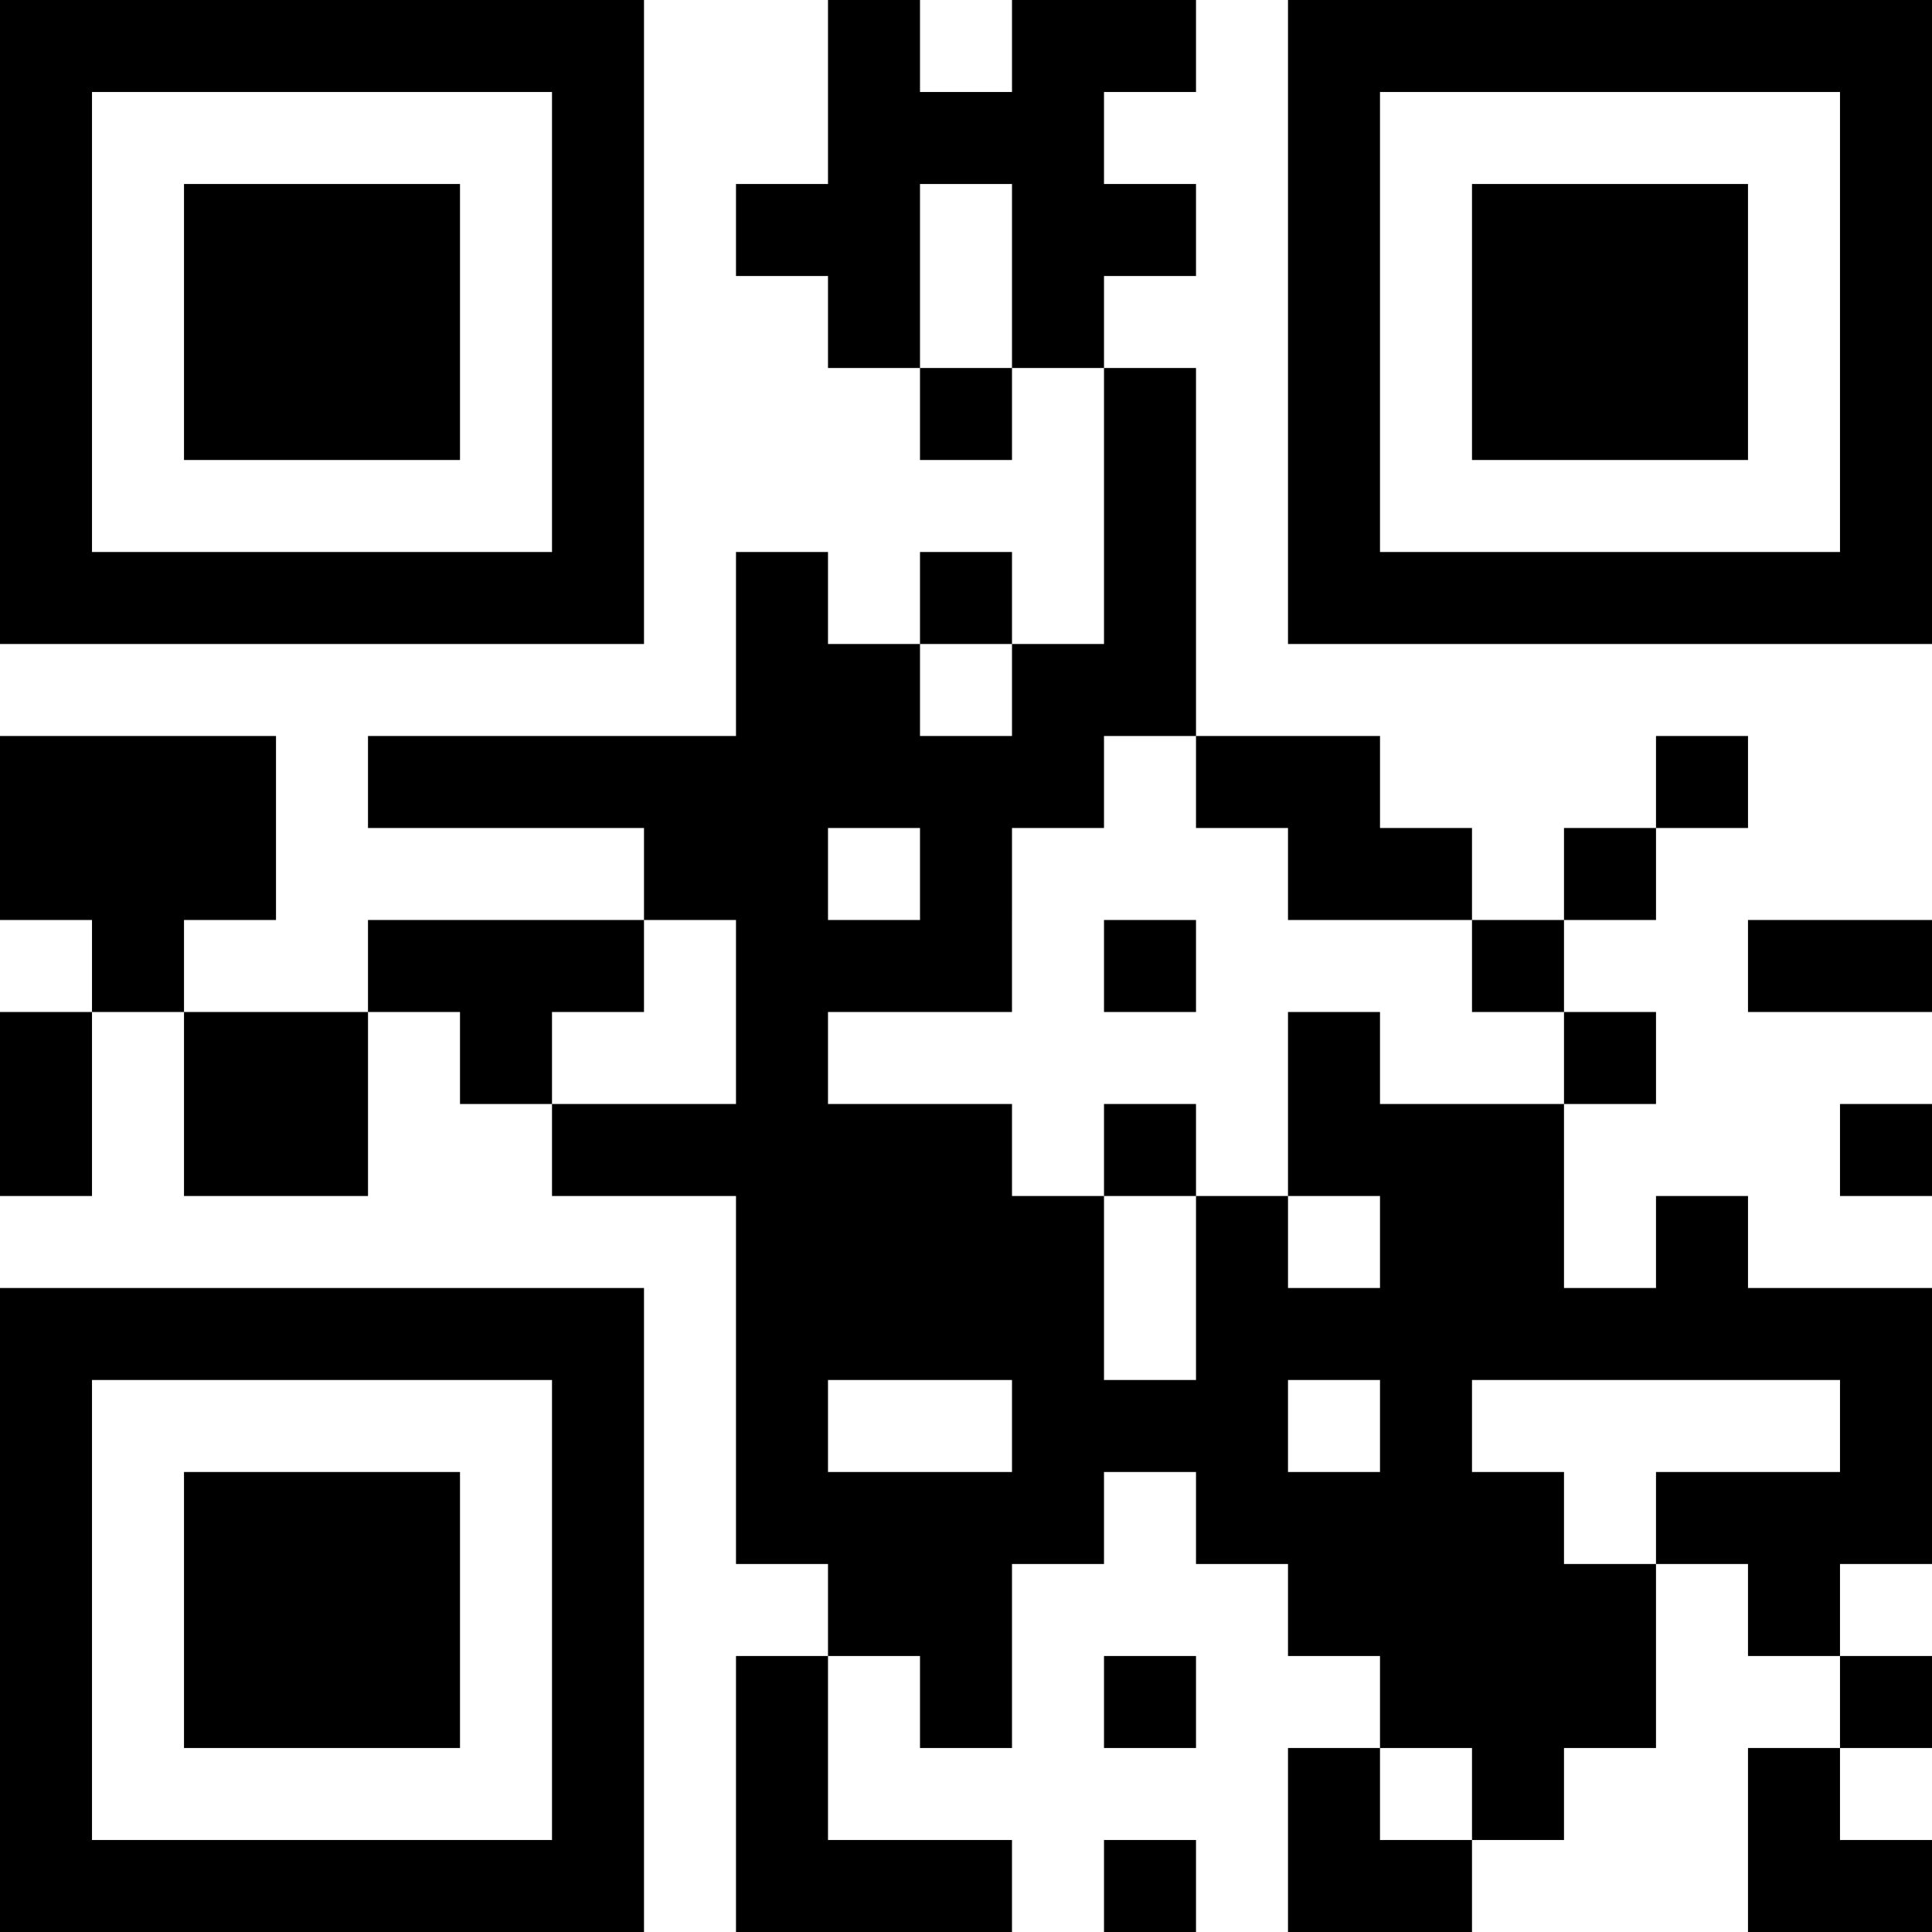
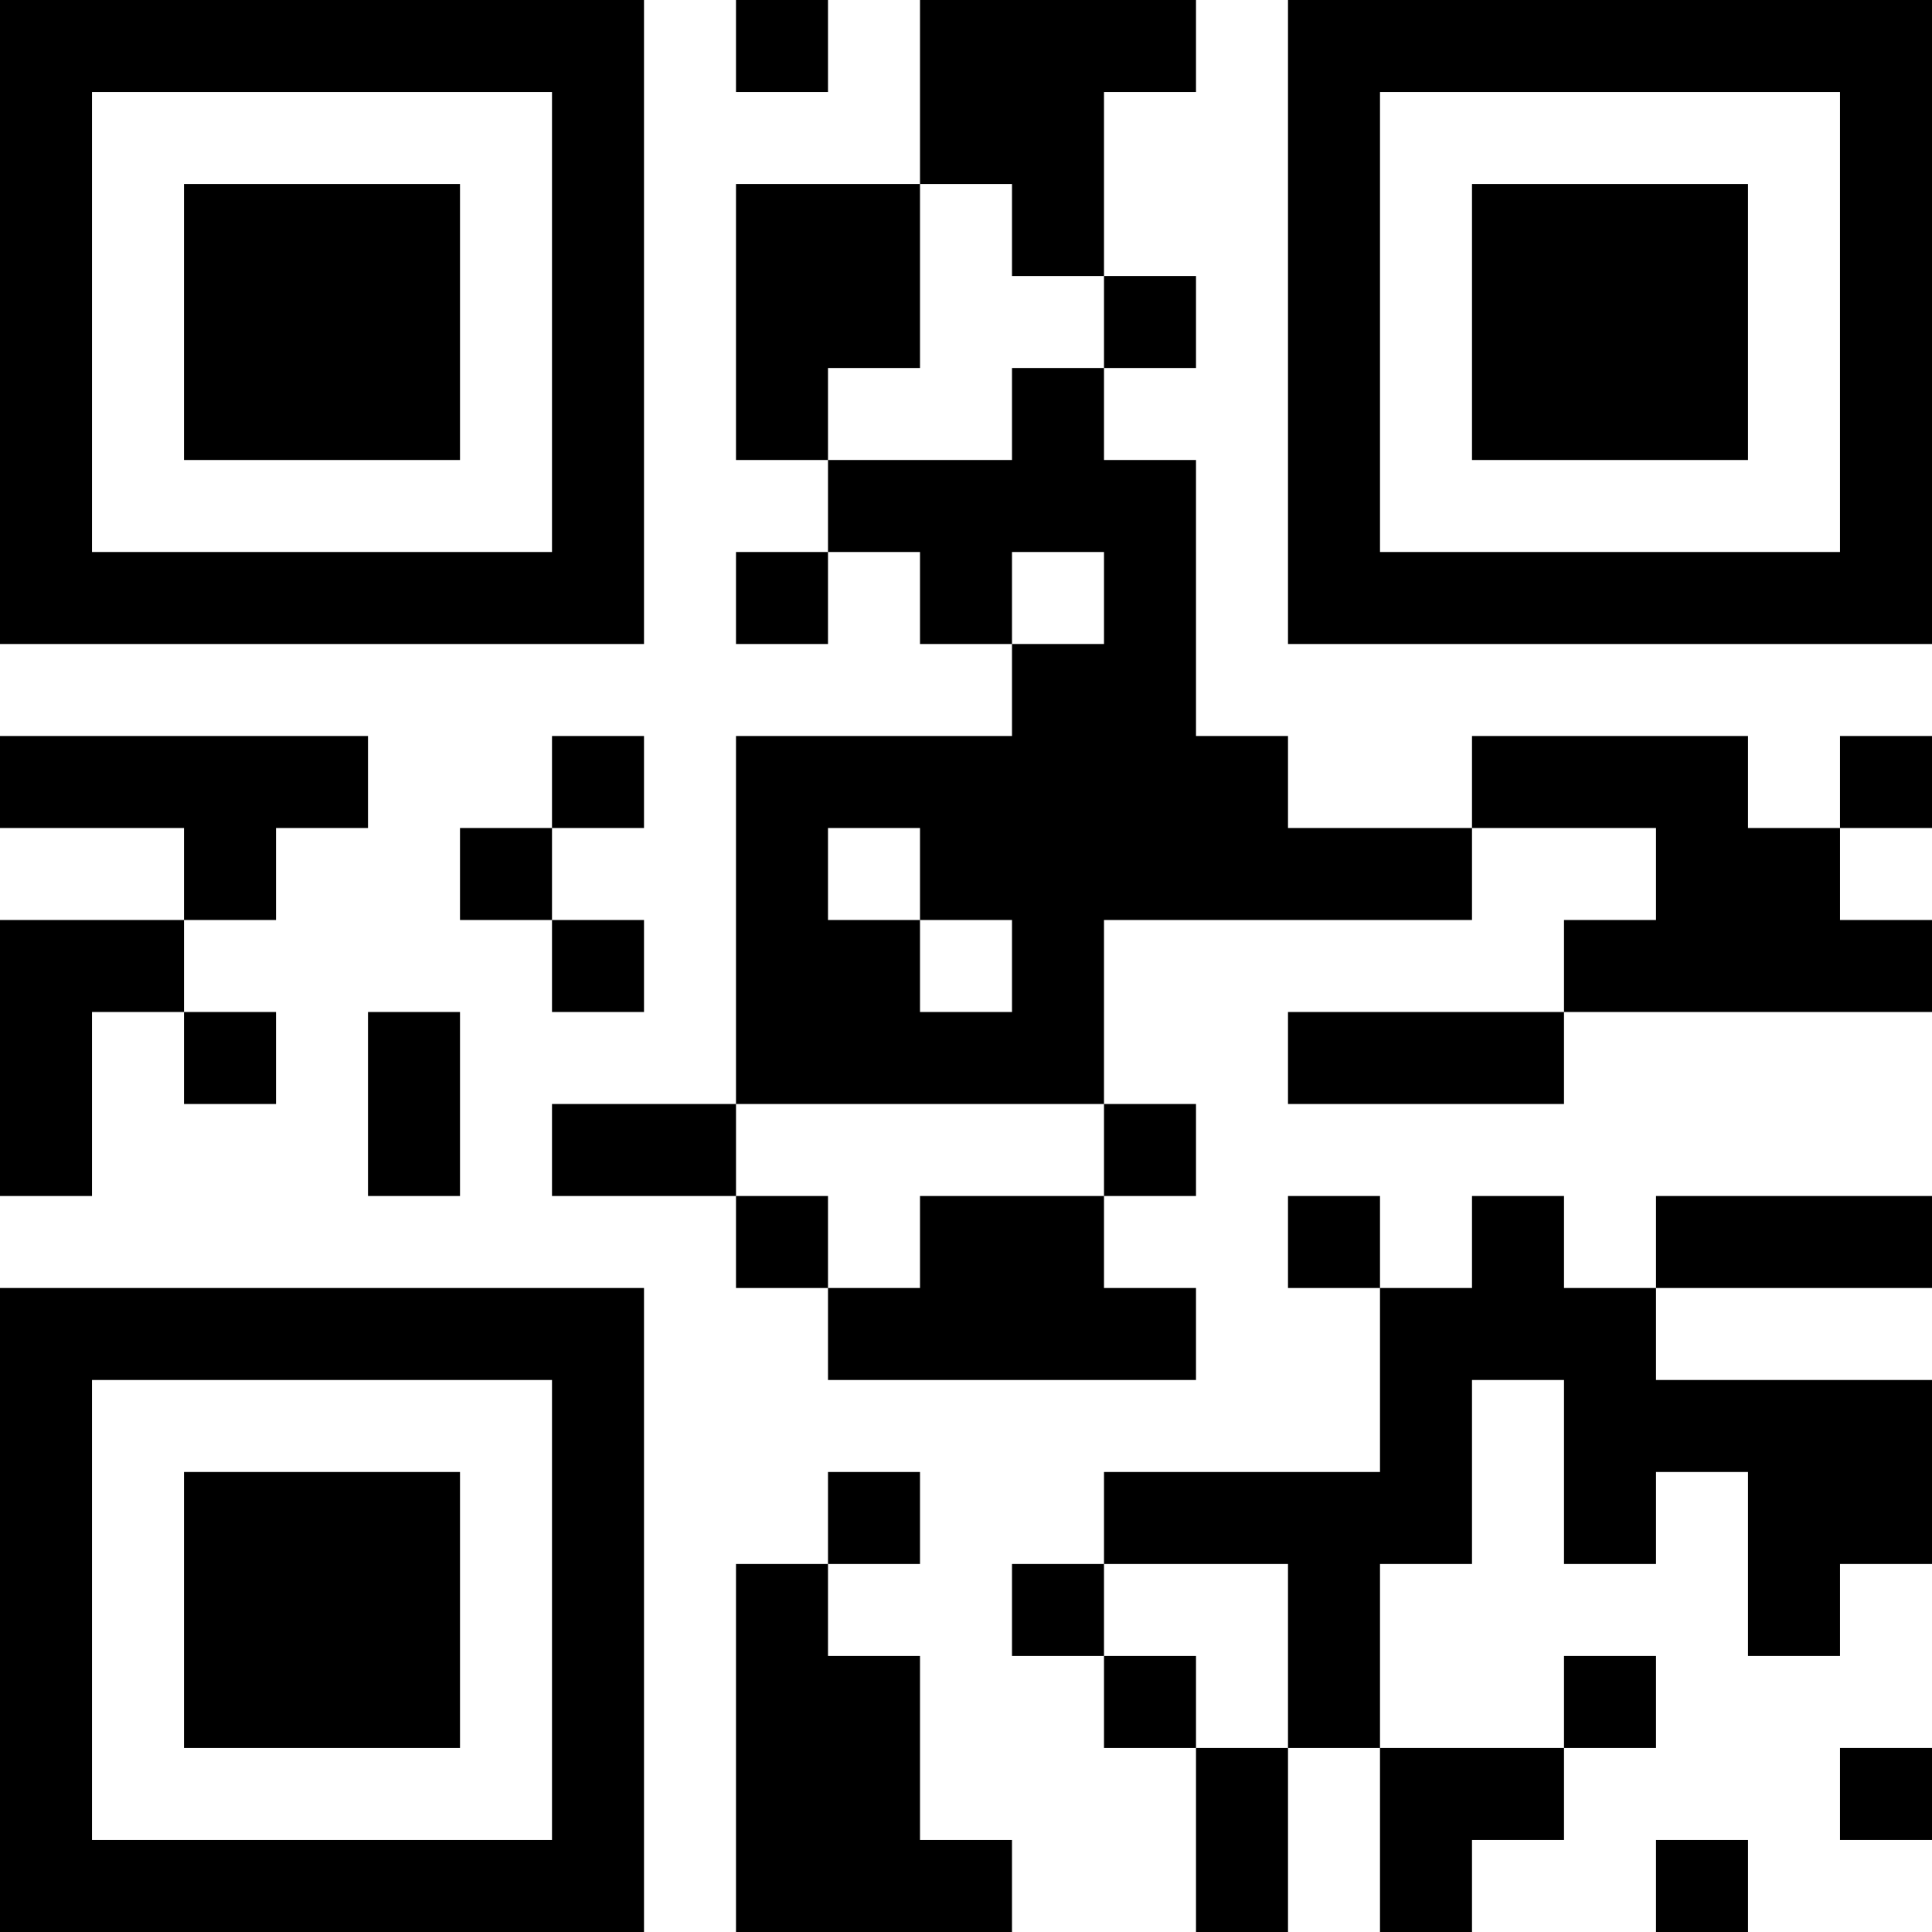
<svg xmlns="http://www.w3.org/2000/svg" viewBox="0 0 200 200">
-   <path d="M 0 0 h 66.667 v 9.524 h -66.667 z M 85.714 0 h 9.524 v 9.524 h -9.524 z M 104.762 0 h 19.048 v 9.524 h -19.048 z M 133.333 0 h 66.667 v 9.524 h -66.667 z M 0 9.524 h 9.524 v 9.524 h -9.524 z M 57.143 9.524 h 9.524 v 9.524 h -9.524 z M 85.714 9.524 h 28.571 v 9.524 h -28.571 z M 133.333 9.524 h 9.524 v 9.524 h -9.524 z M 190.476 9.524 h 9.524 v 9.524 h -9.524 z M 0 19.048 h 9.524 v 9.524 h -9.524 z M 19.048 19.048 h 28.571 v 9.524 h -28.571 z M 57.143 19.048 h 9.524 v 9.524 h -9.524 z M 76.19 19.048 h 19.048 v 9.524 h -19.048 z M 104.762 19.048 h 19.048 v 9.524 h -19.048 z M 133.333 19.048 h 9.524 v 9.524 h -9.524 z M 152.381 19.048 h 28.571 v 9.524 h -28.571 z M 190.476 19.048 h 9.524 v 9.524 h -9.524 z M 0 28.571 h 9.524 v 9.524 h -9.524 z M 19.048 28.571 h 28.571 v 9.524 h -28.571 z M 57.143 28.571 h 9.524 v 9.524 h -9.524 z M 85.714 28.571 h 9.524 v 9.524 h -9.524 z M 104.762 28.571 h 9.524 v 9.524 h -9.524 z M 133.333 28.571 h 9.524 v 9.524 h -9.524 z M 152.381 28.571 h 28.571 v 9.524 h -28.571 z M 190.476 28.571 h 9.524 v 9.524 h -9.524 z M 0 38.095 h 9.524 v 9.524 h -9.524 z M 19.048 38.095 h 28.571 v 9.524 h -28.571 z M 57.143 38.095 h 9.524 v 9.524 h -9.524 z M 95.238 38.095 h 9.524 v 9.524 h -9.524 z M 114.286 38.095 h 9.524 v 9.524 h -9.524 z M 133.333 38.095 h 9.524 v 9.524 h -9.524 z M 152.381 38.095 h 28.571 v 9.524 h -28.571 z M 190.476 38.095 h 9.524 v 9.524 h -9.524 z M 0 47.619 h 9.524 v 9.524 h -9.524 z M 57.143 47.619 h 9.524 v 9.524 h -9.524 z M 114.286 47.619 h 9.524 v 9.524 h -9.524 z M 133.333 47.619 h 9.524 v 9.524 h -9.524 z M 190.476 47.619 h 9.524 v 9.524 h -9.524 z M 0 57.143 h 66.667 v 9.524 h -66.667 z M 76.19 57.143 h 9.524 v 9.524 h -9.524 z M 95.238 57.143 h 9.524 v 9.524 h -9.524 z M 114.286 57.143 h 9.524 v 9.524 h -9.524 z M 133.333 57.143 h 66.667 v 9.524 h -66.667 z M 76.19 66.667 h 19.048 v 9.524 h -19.048 z M 104.762 66.667 h 19.048 v 9.524 h -19.048 z M 0 76.19 h 28.571 v 9.524 h -28.571 z M 38.095 76.19 h 76.19 v 9.524 h -76.19 z M 123.81 76.19 h 19.048 v 9.524 h -19.048 z M 171.429 76.19 h 9.524 v 9.524 h -9.524 z M 0 85.714 h 28.571 v 9.524 h -28.571 z M 66.667 85.714 h 19.048 v 9.524 h -19.048 z M 95.238 85.714 h 9.524 v 9.524 h -9.524 z M 133.333 85.714 h 19.048 v 9.524 h -19.048 z M 161.905 85.714 h 9.524 v 9.524 h -9.524 z M 9.524 95.238 h 9.524 v 9.524 h -9.524 z M 38.095 95.238 h 28.571 v 9.524 h -28.571 z M 76.19 95.238 h 28.571 v 9.524 h -28.571 z M 114.286 95.238 h 9.524 v 9.524 h -9.524 z M 152.381 95.238 h 9.524 v 9.524 h -9.524 z M 180.952 95.238 h 19.048 v 9.524 h -19.048 z M 0 104.762 h 9.524 v 9.524 h -9.524 z M 19.048 104.762 h 19.048 v 9.524 h -19.048 z M 47.619 104.762 h 9.524 v 9.524 h -9.524 z M 76.19 104.762 h 9.524 v 9.524 h -9.524 z M 133.333 104.762 h 9.524 v 9.524 h -9.524 z M 161.905 104.762 h 9.524 v 9.524 h -9.524 z M 0 114.286 h 9.524 v 9.524 h -9.524 z M 19.048 114.286 h 19.048 v 9.524 h -19.048 z M 57.143 114.286 h 47.619 v 9.524 h -47.619 z M 114.286 114.286 h 9.524 v 9.524 h -9.524 z M 133.333 114.286 h 28.571 v 9.524 h -28.571 z M 190.476 114.286 h 9.524 v 9.524 h -9.524 z M 76.19 123.81 h 38.095 v 9.524 h -38.095 z M 123.81 123.81 h 9.524 v 9.524 h -9.524 z M 142.857 123.81 h 19.048 v 9.524 h -19.048 z M 171.429 123.81 h 9.524 v 9.524 h -9.524 z M 0 133.333 h 66.667 v 9.524 h -66.667 z M 76.19 133.333 h 38.095 v 9.524 h -38.095 z M 123.81 133.333 h 76.19 v 9.524 h -76.19 z M 0 142.857 h 9.524 v 9.524 h -9.524 z M 57.143 142.857 h 9.524 v 9.524 h -9.524 z M 76.19 142.857 h 9.524 v 9.524 h -9.524 z M 104.762 142.857 h 28.571 v 9.524 h -28.571 z M 142.857 142.857 h 9.524 v 9.524 h -9.524 z M 190.476 142.857 h 9.524 v 9.524 h -9.524 z M 0 152.381 h 9.524 v 9.524 h -9.524 z M 19.048 152.381 h 28.571 v 9.524 h -28.571 z M 57.143 152.381 h 9.524 v 9.524 h -9.524 z M 76.19 152.381 h 38.095 v 9.524 h -38.095 z M 123.81 152.381 h 38.095 v 9.524 h -38.095 z M 171.429 152.381 h 28.571 v 9.524 h -28.571 z M 0 161.905 h 9.524 v 9.524 h -9.524 z M 19.048 161.905 h 28.571 v 9.524 h -28.571 z M 57.143 161.905 h 9.524 v 9.524 h -9.524 z M 85.714 161.905 h 19.048 v 9.524 h -19.048 z M 133.333 161.905 h 38.095 v 9.524 h -38.095 z M 180.952 161.905 h 9.524 v 9.524 h -9.524 z M 0 171.429 h 9.524 v 9.524 h -9.524 z M 19.048 171.429 h 28.571 v 9.524 h -28.571 z M 57.143 171.429 h 9.524 v 9.524 h -9.524 z M 76.19 171.429 h 9.524 v 9.524 h -9.524 z M 95.238 171.429 h 9.524 v 9.524 h -9.524 z M 114.286 171.429 h 9.524 v 9.524 h -9.524 z M 142.857 171.429 h 28.571 v 9.524 h -28.571 z M 190.476 171.429 h 9.524 v 9.524 h -9.524 z M 0 180.952 h 9.524 v 9.524 h -9.524 z M 57.143 180.952 h 9.524 v 9.524 h -9.524 z M 76.19 180.952 h 9.524 v 9.524 h -9.524 z M 133.333 180.952 h 9.524 v 9.524 h -9.524 z M 152.381 180.952 h 9.524 v 9.524 h -9.524 z M 180.952 180.952 h 9.524 v 9.524 h -9.524 z M 0 190.476 h 66.667 v 9.524 h -66.667 z M 76.19 190.476 h 28.571 v 9.524 h -28.571 z M 114.286 190.476 h 9.524 v 9.524 h -9.524 z M 133.333 190.476 h 19.048 v 9.524 h -19.048 z M 180.952 190.476 h 19.048 v 9.524 h -19.048 z " style="fill: #000000" />
+   <path d="M 0 0 h 66.667 v 9.524 h -66.667 z M 76.19 0 h 9.524 v 9.524 h -9.524 z M 95.238 0 h 28.571 v 9.524 h -28.571 z M 133.333 0 h 66.667 v 9.524 h -66.667 z M 0 9.524 h 9.524 v 9.524 h -9.524 z M 57.143 9.524 h 9.524 v 9.524 h -9.524 z M 95.238 9.524 h 19.048 v 9.524 h -19.048 z M 133.333 9.524 h 9.524 v 9.524 h -9.524 z M 190.476 9.524 h 9.524 v 9.524 h -9.524 z M 0 19.048 h 9.524 v 9.524 h -9.524 z M 19.048 19.048 h 28.571 v 9.524 h -28.571 z M 57.143 19.048 h 9.524 v 9.524 h -9.524 z M 76.19 19.048 h 19.048 v 9.524 h -19.048 z M 104.762 19.048 h 9.524 v 9.524 h -9.524 z M 133.333 19.048 h 9.524 v 9.524 h -9.524 z M 152.381 19.048 h 28.571 v 9.524 h -28.571 z M 190.476 19.048 h 9.524 v 9.524 h -9.524 z M 0 28.571 h 9.524 v 9.524 h -9.524 z M 19.048 28.571 h 28.571 v 9.524 h -28.571 z M 57.143 28.571 h 9.524 v 9.524 h -9.524 z M 76.19 28.571 h 19.048 v 9.524 h -19.048 z M 114.286 28.571 h 9.524 v 9.524 h -9.524 z M 133.333 28.571 h 9.524 v 9.524 h -9.524 z M 152.381 28.571 h 28.571 v 9.524 h -28.571 z M 190.476 28.571 h 9.524 v 9.524 h -9.524 z M 0 38.095 h 9.524 v 9.524 h -9.524 z M 19.048 38.095 h 28.571 v 9.524 h -28.571 z M 57.143 38.095 h 9.524 v 9.524 h -9.524 z M 76.19 38.095 h 9.524 v 9.524 h -9.524 z M 104.762 38.095 h 9.524 v 9.524 h -9.524 z M 133.333 38.095 h 9.524 v 9.524 h -9.524 z M 152.381 38.095 h 28.571 v 9.524 h -28.571 z M 190.476 38.095 h 9.524 v 9.524 h -9.524 z M 0 47.619 h 9.524 v 9.524 h -9.524 z M 57.143 47.619 h 9.524 v 9.524 h -9.524 z M 85.714 47.619 h 38.095 v 9.524 h -38.095 z M 133.333 47.619 h 9.524 v 9.524 h -9.524 z M 190.476 47.619 h 9.524 v 9.524 h -9.524 z M 0 57.143 h 66.667 v 9.524 h -66.667 z M 76.19 57.143 h 9.524 v 9.524 h -9.524 z M 95.238 57.143 h 9.524 v 9.524 h -9.524 z M 114.286 57.143 h 9.524 v 9.524 h -9.524 z M 133.333 57.143 h 66.667 v 9.524 h -66.667 z M 104.762 66.667 h 19.048 v 9.524 h -19.048 z M 0 76.19 h 38.095 v 9.524 h -38.095 z M 57.143 76.19 h 9.524 v 9.524 h -9.524 z M 76.19 76.19 h 57.143 v 9.524 h -57.143 z M 152.381 76.19 h 28.571 v 9.524 h -28.571 z M 190.476 76.19 h 9.524 v 9.524 h -9.524 z M 19.048 85.714 h 9.524 v 9.524 h -9.524 z M 47.619 85.714 h 9.524 v 9.524 h -9.524 z M 76.19 85.714 h 9.524 v 9.524 h -9.524 z M 95.238 85.714 h 57.143 v 9.524 h -57.143 z M 171.429 85.714 h 19.048 v 9.524 h -19.048 z M 0 95.238 h 19.048 v 9.524 h -19.048 z M 57.143 95.238 h 9.524 v 9.524 h -9.524 z M 76.19 95.238 h 19.048 v 9.524 h -19.048 z M 104.762 95.238 h 9.524 v 9.524 h -9.524 z M 161.905 95.238 h 38.095 v 9.524 h -38.095 z M 0 104.762 h 9.524 v 9.524 h -9.524 z M 19.048 104.762 h 9.524 v 9.524 h -9.524 z M 38.095 104.762 h 9.524 v 9.524 h -9.524 z M 76.19 104.762 h 38.095 v 9.524 h -38.095 z M 133.333 104.762 h 28.571 v 9.524 h -28.571 z M 0 114.286 h 9.524 v 9.524 h -9.524 z M 38.095 114.286 h 9.524 v 9.524 h -9.524 z M 57.143 114.286 h 19.048 v 9.524 h -19.048 z M 114.286 114.286 h 9.524 v 9.524 h -9.524 z M 76.19 123.81 h 9.524 v 9.524 h -9.524 z M 95.238 123.81 h 19.048 v 9.524 h -19.048 z M 133.333 123.81 h 9.524 v 9.524 h -9.524 z M 152.381 123.81 h 9.524 v 9.524 h -9.524 z M 171.429 123.81 h 28.571 v 9.524 h -28.571 z M 0 133.333 h 66.667 v 9.524 h -66.667 z M 85.714 133.333 h 38.095 v 9.524 h -38.095 z M 142.857 133.333 h 28.571 v 9.524 h -28.571 z M 0 142.857 h 9.524 v 9.524 h -9.524 z M 57.143 142.857 h 9.524 v 9.524 h -9.524 z M 142.857 142.857 h 9.524 v 9.524 h -9.524 z M 161.905 142.857 h 38.095 v 9.524 h -38.095 z M 0 152.381 h 9.524 v 9.524 h -9.524 z M 19.048 152.381 h 28.571 v 9.524 h -28.571 z M 57.143 152.381 h 9.524 v 9.524 h -9.524 z M 85.714 152.381 h 9.524 v 9.524 h -9.524 z M 114.286 152.381 h 38.095 v 9.524 h -38.095 z M 161.905 152.381 h 9.524 v 9.524 h -9.524 z M 180.952 152.381 h 19.048 v 9.524 h -19.048 z M 0 161.905 h 9.524 v 9.524 h -9.524 z M 19.048 161.905 h 28.571 v 9.524 h -28.571 z M 57.143 161.905 h 9.524 v 9.524 h -9.524 z M 76.19 161.905 h 9.524 v 9.524 h -9.524 z M 104.762 161.905 h 9.524 v 9.524 h -9.524 z M 133.333 161.905 h 9.524 v 9.524 h -9.524 z M 180.952 161.905 h 9.524 v 9.524 h -9.524 z M 0 171.429 h 9.524 v 9.524 h -9.524 z M 19.048 171.429 h 28.571 v 9.524 h -28.571 z M 57.143 171.429 h 9.524 v 9.524 h -9.524 z M 76.19 171.429 h 19.048 v 9.524 h -19.048 z M 114.286 171.429 h 9.524 v 9.524 h -9.524 z M 133.333 171.429 h 9.524 v 9.524 h -9.524 z M 161.905 171.429 h 9.524 v 9.524 h -9.524 z M 0 180.952 h 9.524 v 9.524 h -9.524 z M 57.143 180.952 h 9.524 v 9.524 h -9.524 z M 76.19 180.952 h 19.048 v 9.524 h -19.048 z M 123.81 180.952 h 9.524 v 9.524 h -9.524 z M 142.857 180.952 h 19.048 v 9.524 h -19.048 z M 190.476 180.952 h 9.524 v 9.524 h -9.524 z M 0 190.476 h 66.667 v 9.524 h -66.667 z M 76.19 190.476 h 28.571 v 9.524 h -28.571 z M 123.81 190.476 h 9.524 v 9.524 h -9.524 z M 142.857 190.476 h 9.524 v 9.524 h -9.524 z M 171.429 190.476 h 9.524 v 9.524 h -9.524 z " style="fill: #000000" />
  <text style="fill: #000000; font-family: &quot;monospace&quot;; font-size: 40px" x="0" y="0" />
</svg>
